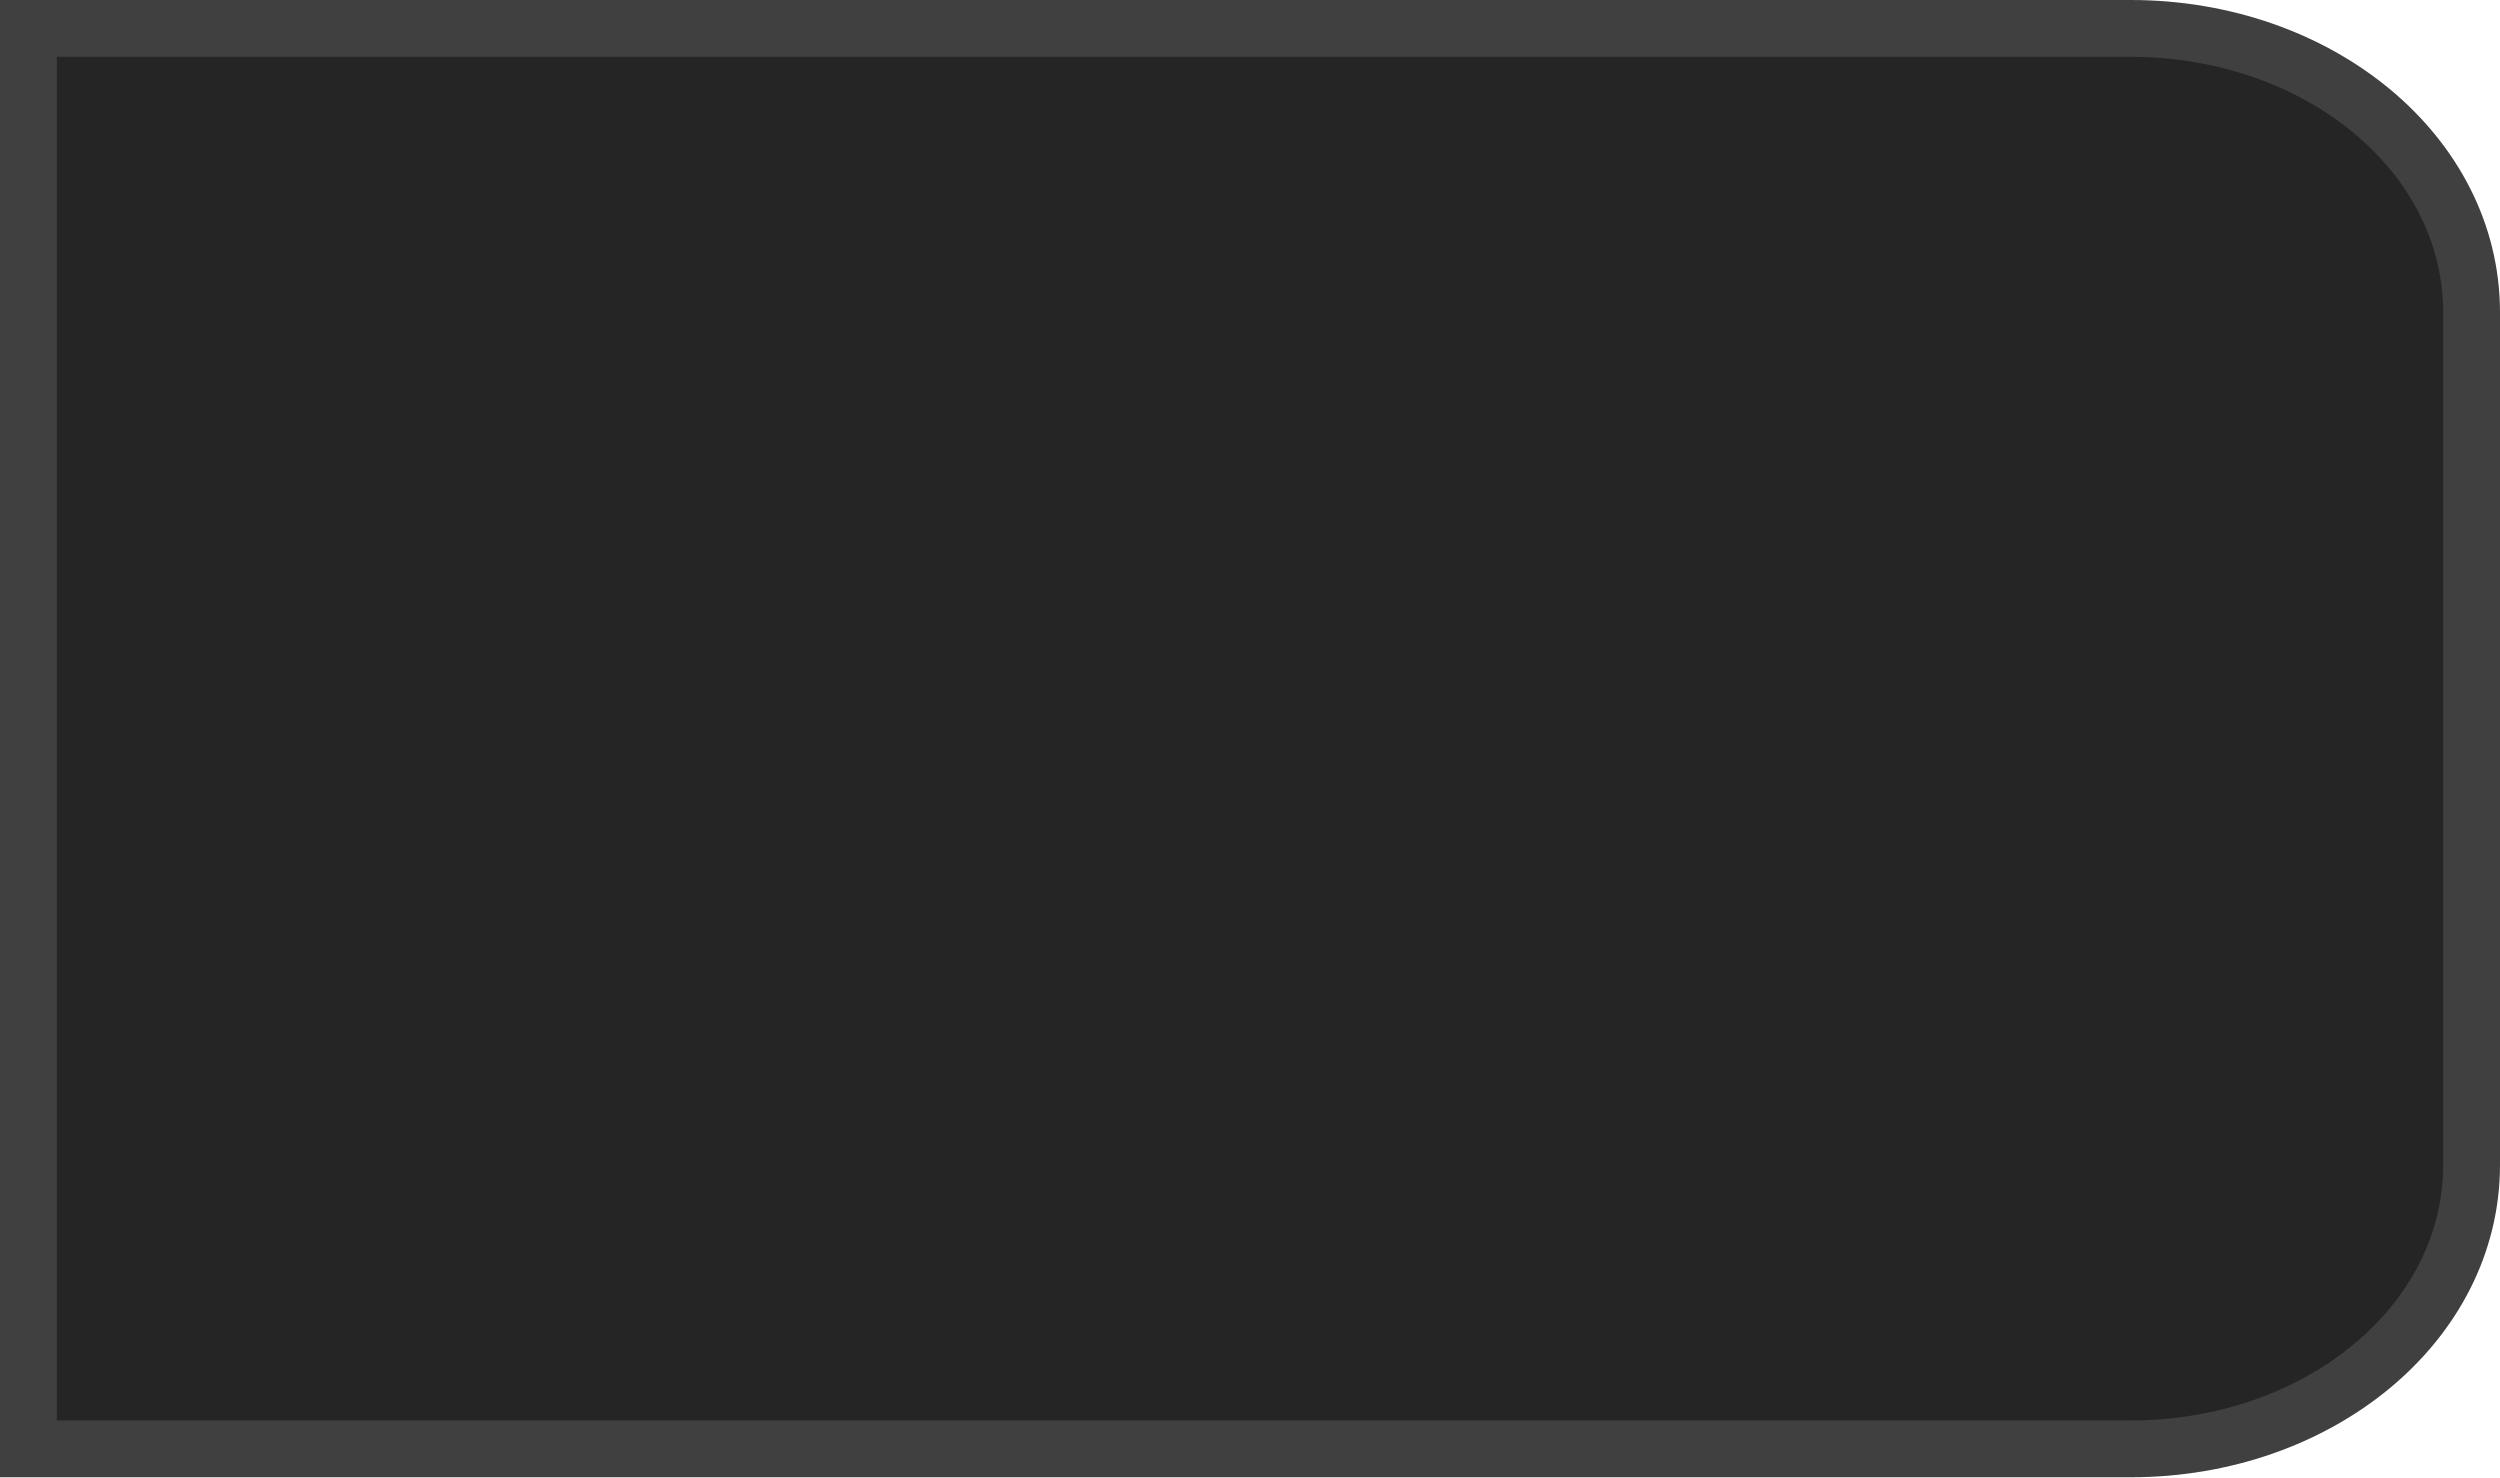
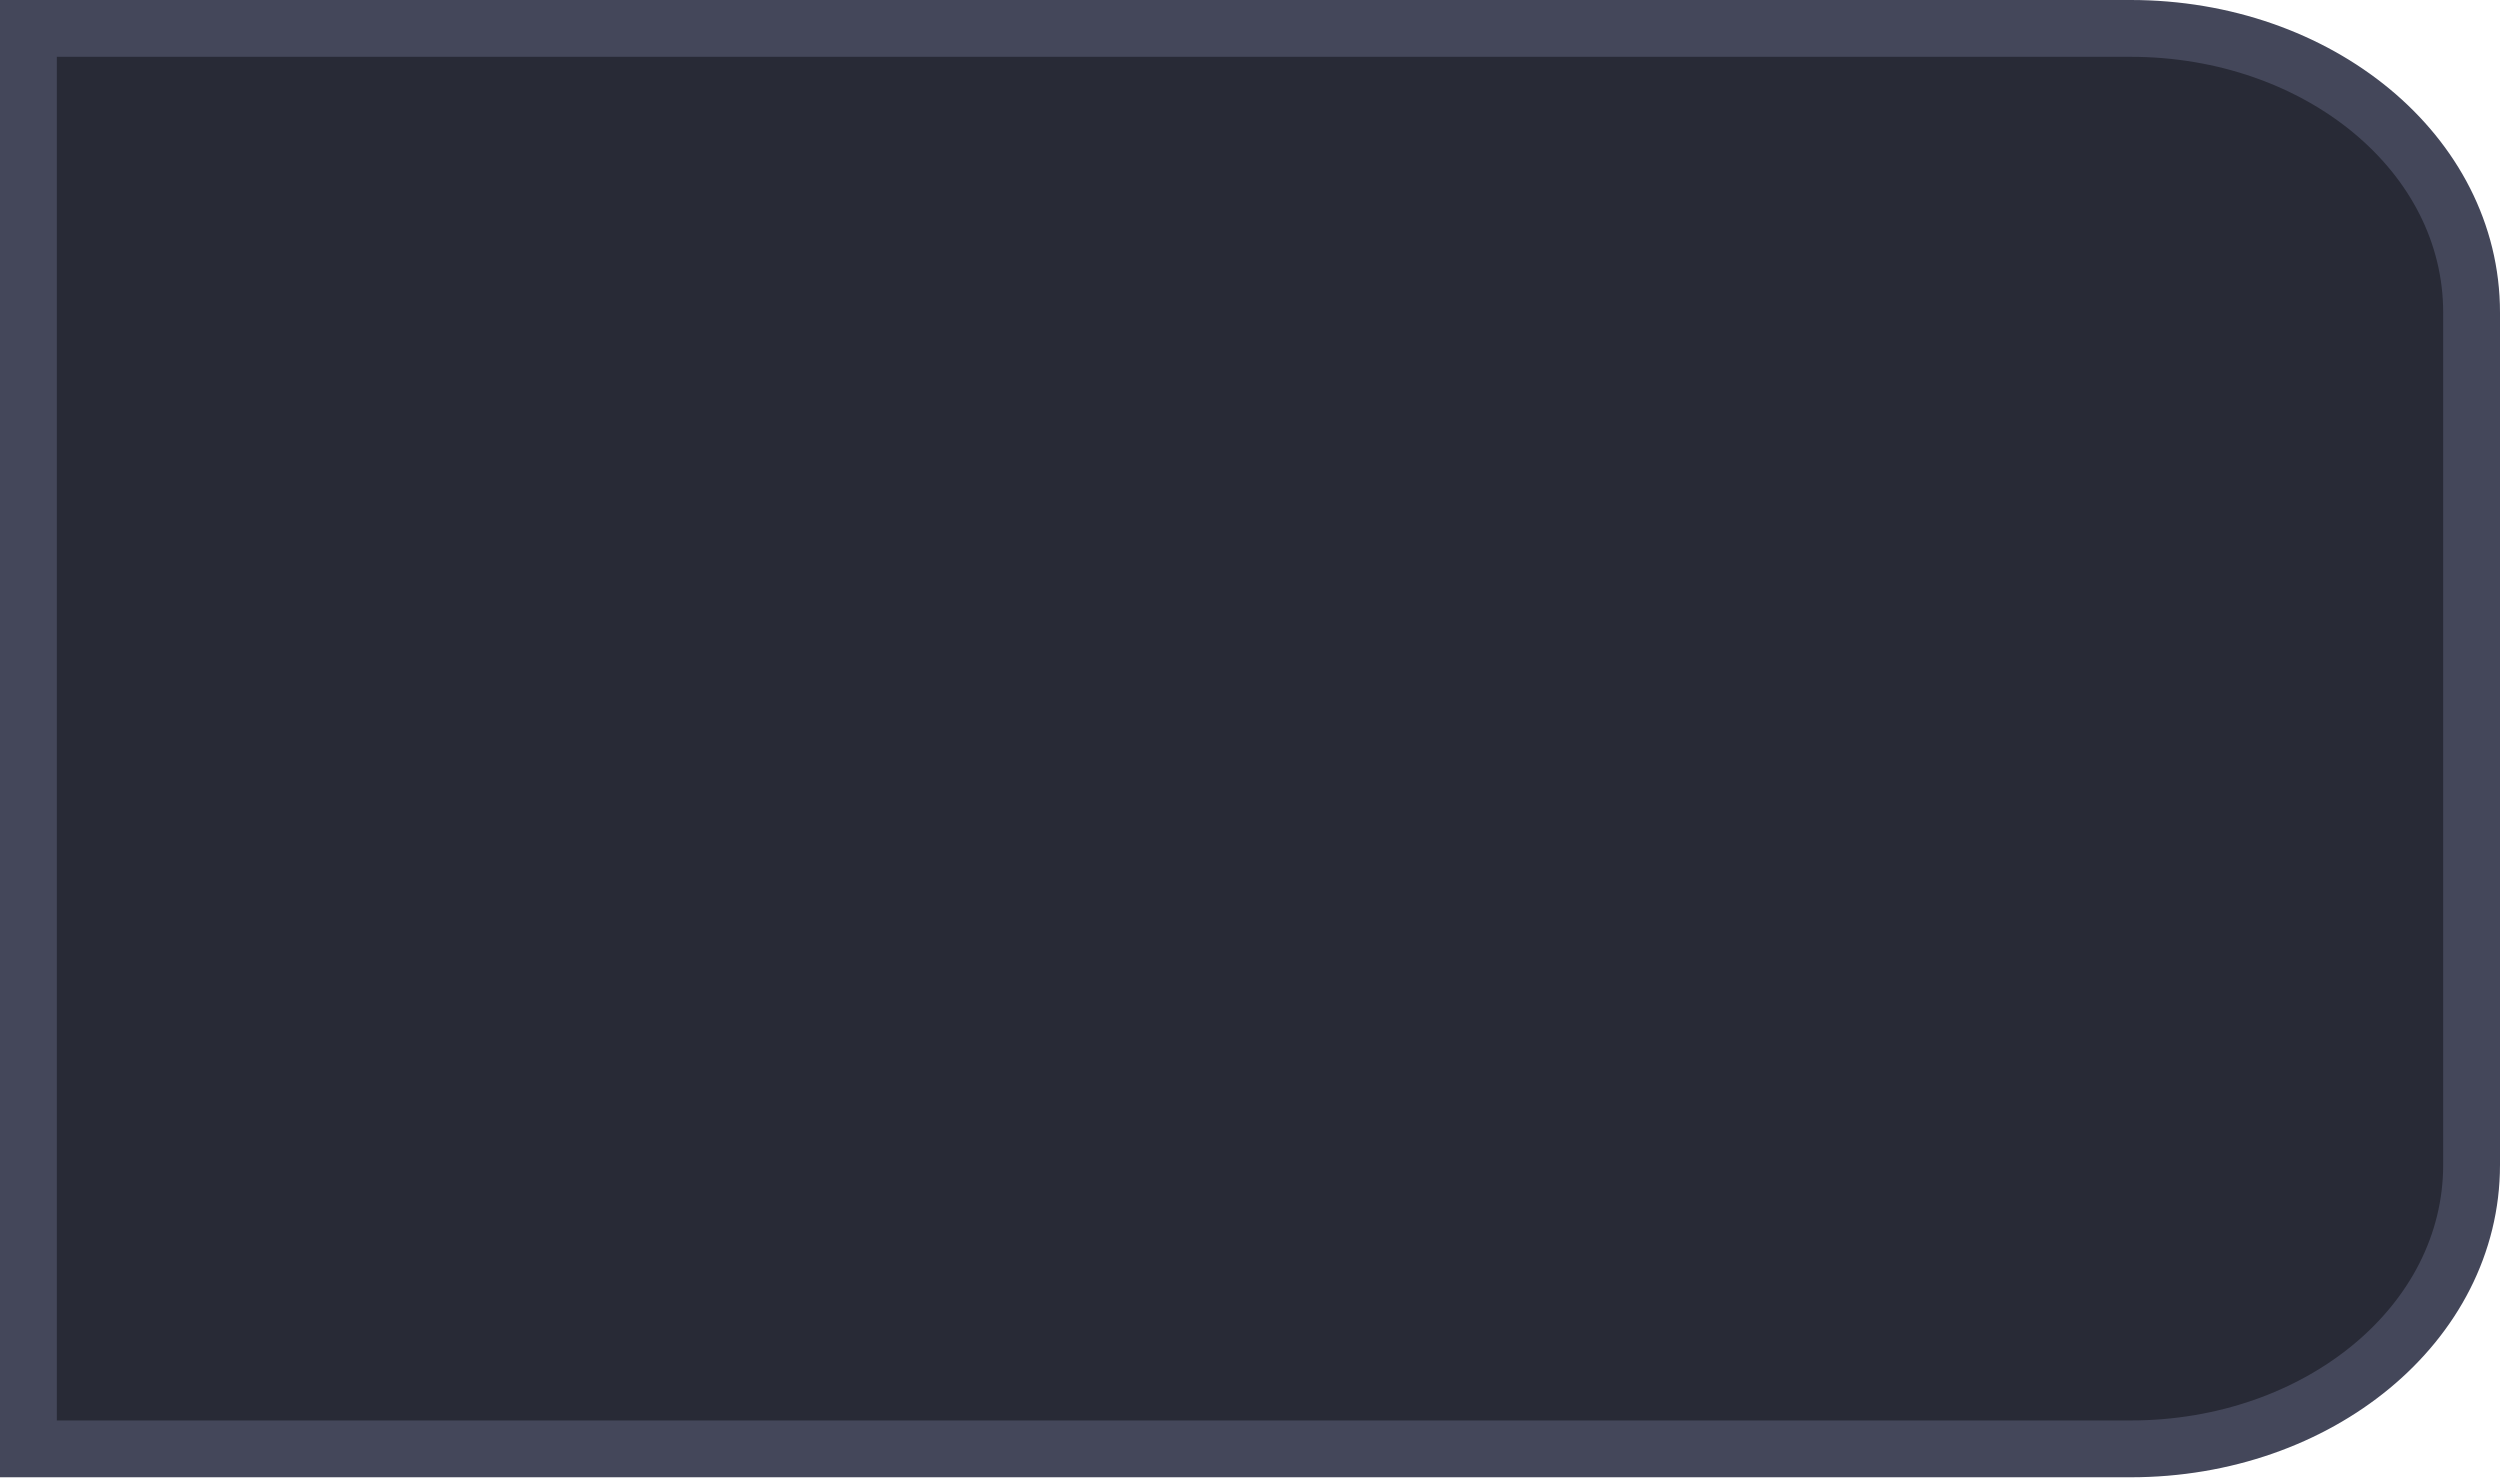
<svg xmlns="http://www.w3.org/2000/svg" version="1.1" viewBox="0 0 44 26">
-   <path d="m0.5 0.5h37c3.3 0 6 2.2 6 5v15c0 2.8-2.7 5-6 5h-37z" fill="#252525" stroke="#404040" stroke-linecap="round" />
+   <path d="m0.5 0.5h37c3.3 0 6 2.2 6 5v15c0 2.8-2.7 5-6 5h-37z" fill="#282A36" stroke="#44475A" stroke-linecap="round" />
</svg>
